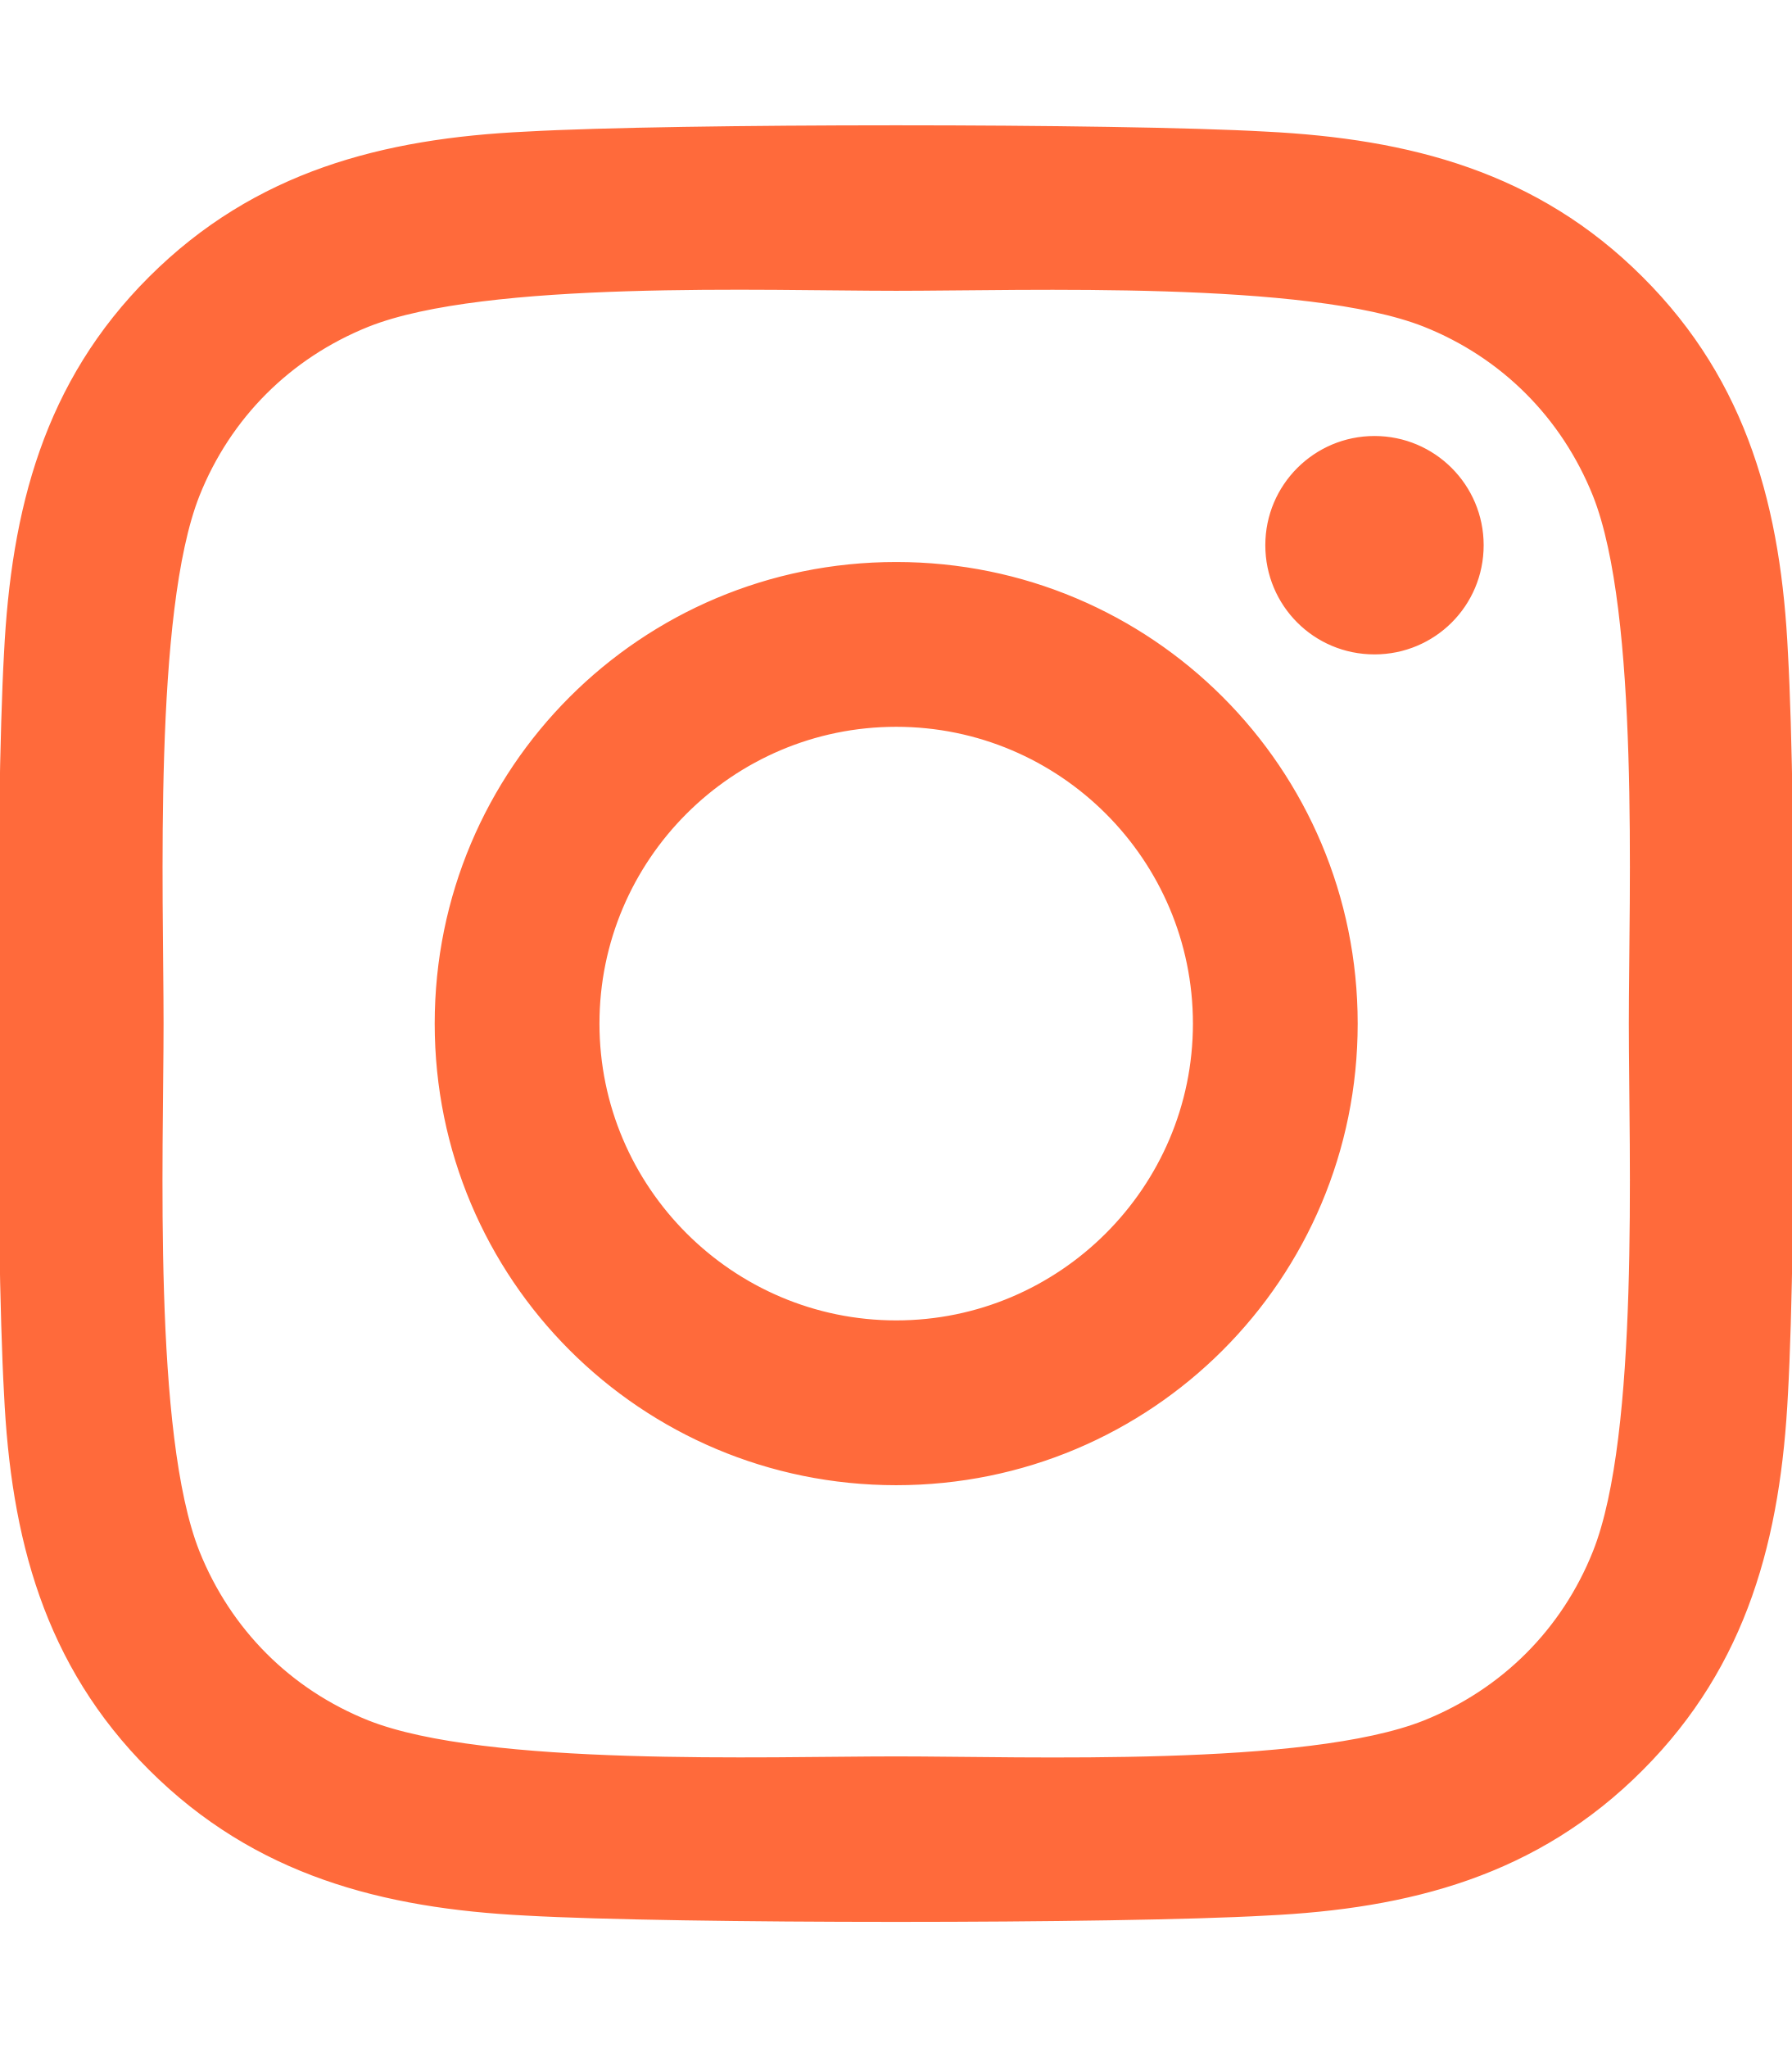
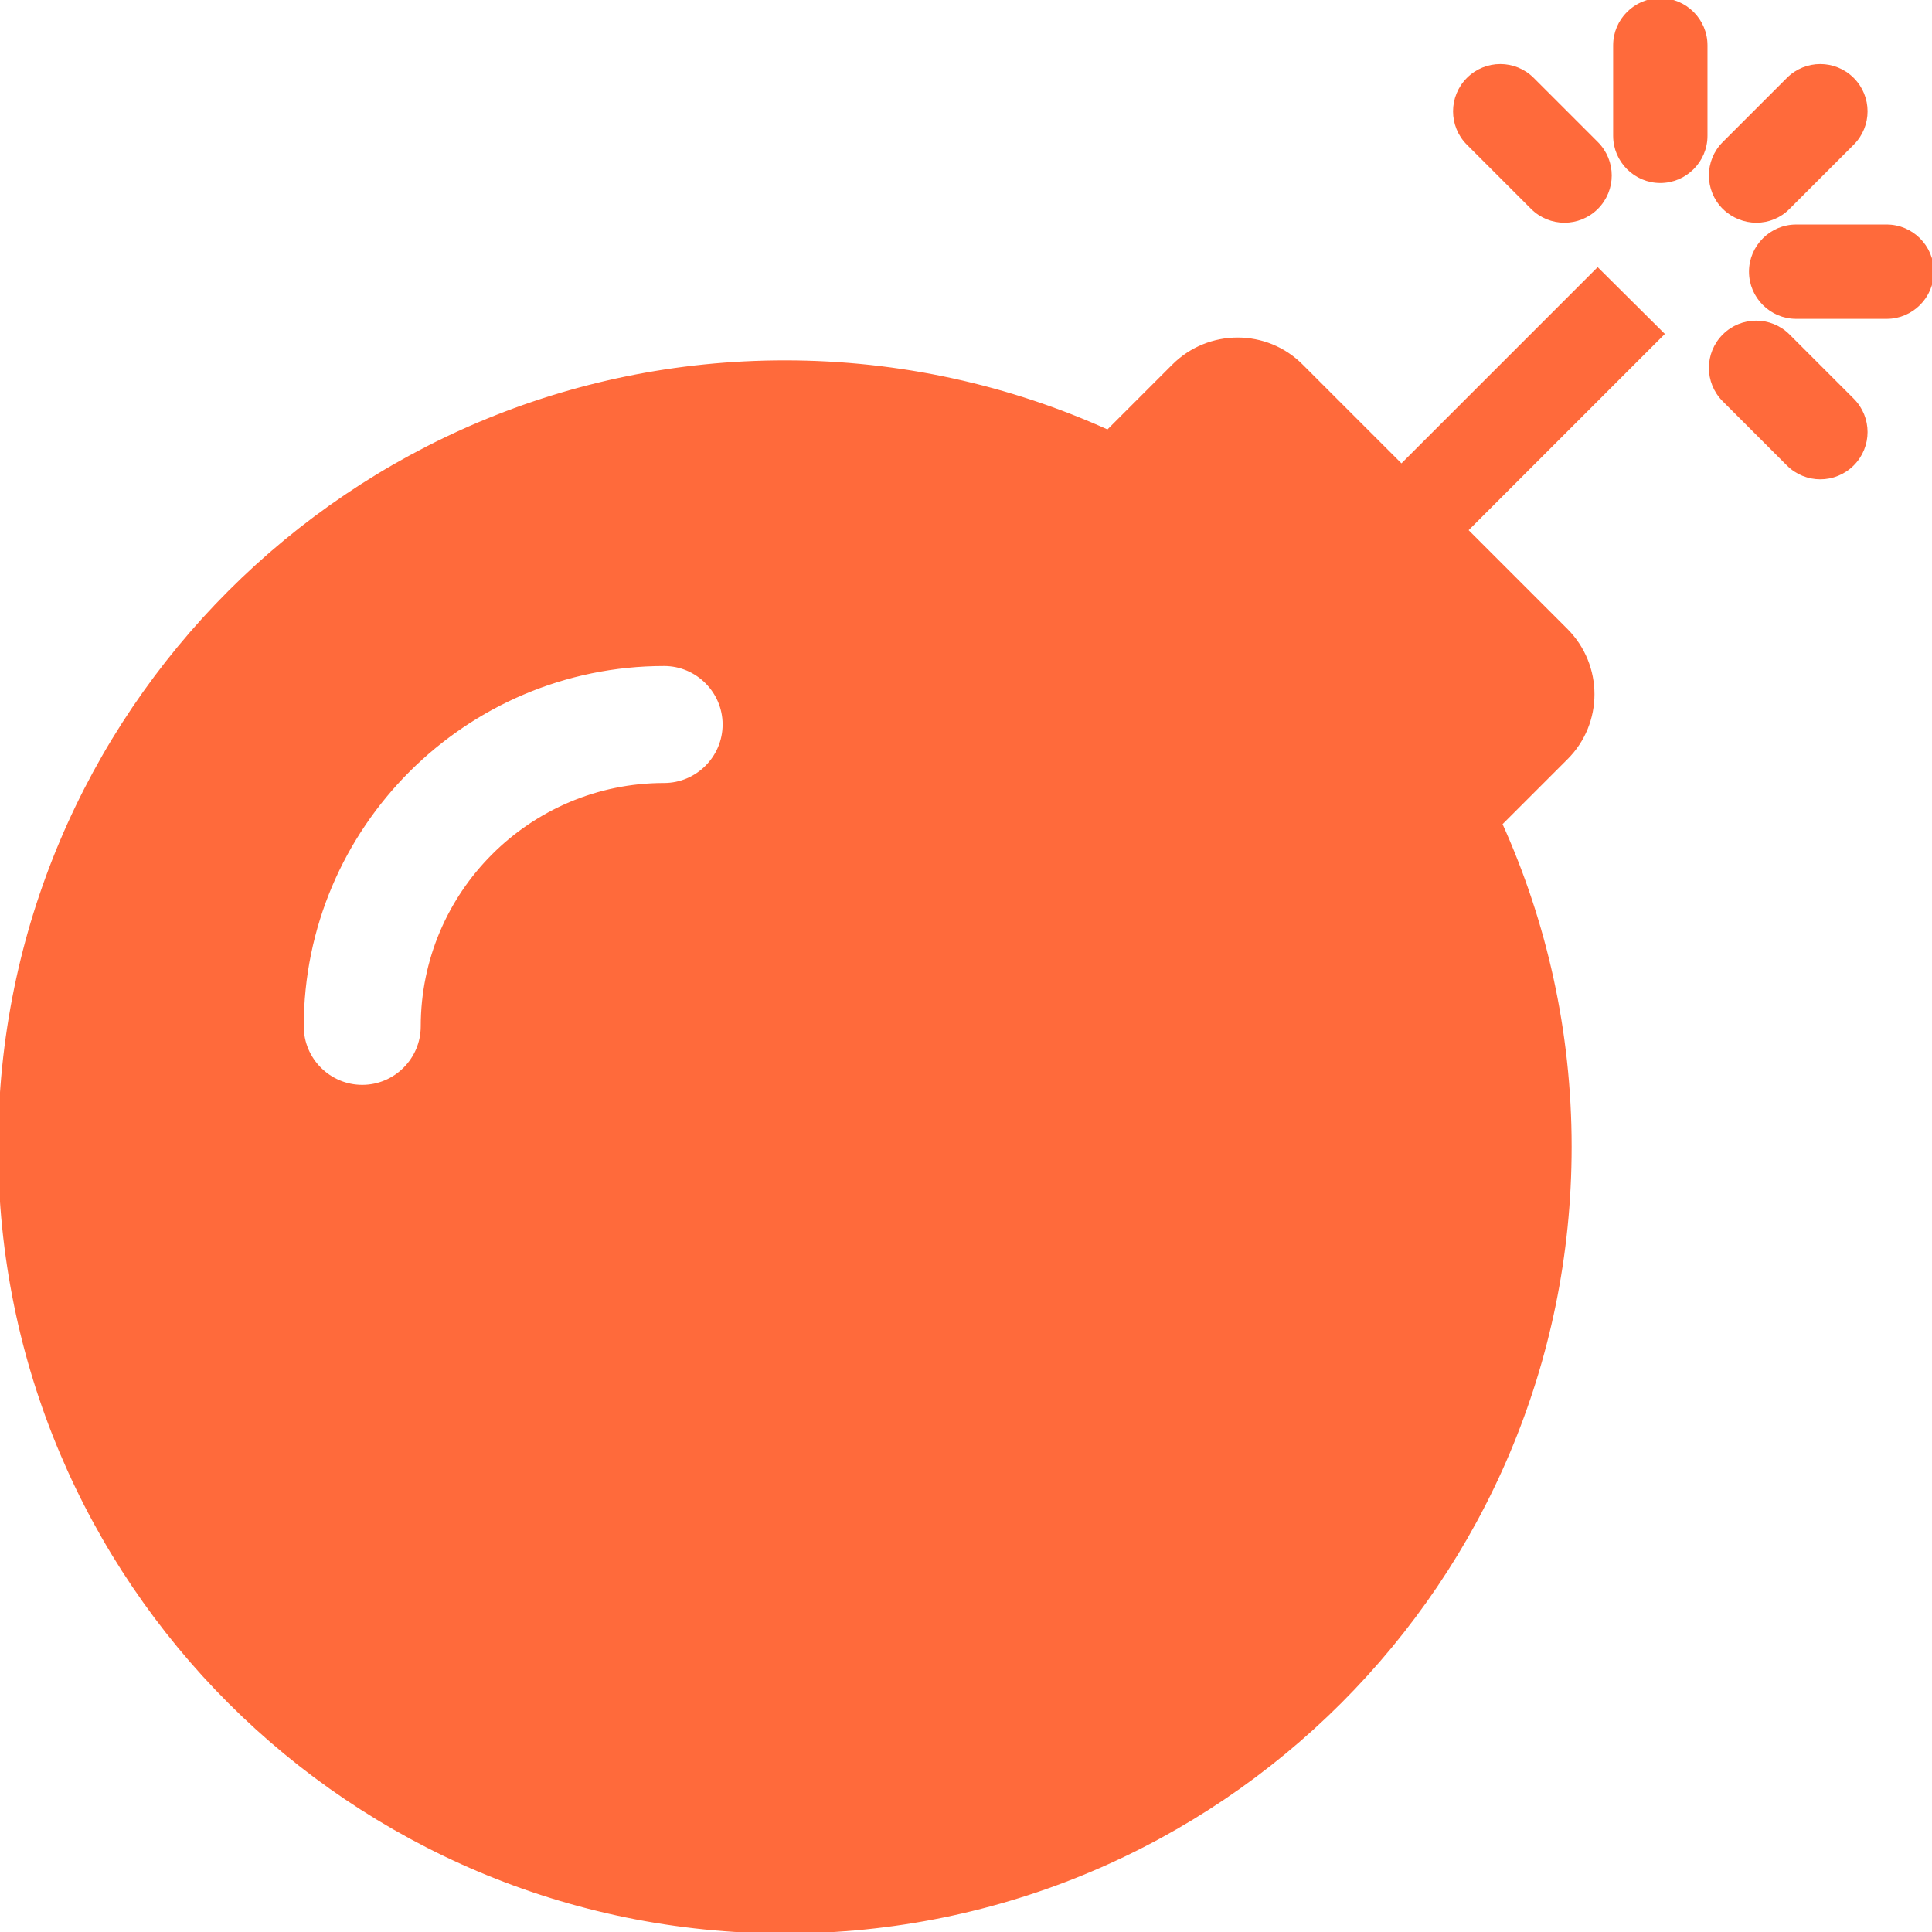
- <svg xmlns="http://www.w3.org/2000/svg" viewBox="0 0 448 512" stroke="#ff6a3b" fill="#ff6a3b">
-   <path d="M224.1 141c-63.6 0-114.9 51.3-114.9 114.9s51.3 114.9 114.9 114.9S339 319.5 339 255.9 287.7 141 224.1 141zm0 189.6c-41.1 0-74.7-33.5-74.7-74.7s33.5-74.7 74.7-74.7 74.7 33.5 74.7 74.7-33.6 74.7-74.7 74.7zm146.4-194.3c0 14.9-12 26.8-26.8 26.8-14.9 0-26.8-12-26.8-26.8s12-26.8 26.8-26.8 26.8 12 26.8 26.8zm76.1 27.2c-1.7-35.9-9.9-67.7-36.2-93.9-26.2-26.2-58-34.4-93.9-36.2-37-2.1-147.9-2.1-184.9 0-35.8 1.7-67.6 9.9-93.9 36.1s-34.4 58-36.2 93.9c-2.1 37-2.1 147.9 0 184.9 1.7 35.9 9.9 67.7 36.2 93.9s58 34.4 93.9 36.2c37 2.1 147.9 2.1 184.9 0 35.9-1.7 67.7-9.9 93.9-36.2 26.2-26.2 34.4-58 36.2-93.9 2.1-37 2.1-147.8 0-184.8zM398.8 388c-7.8 19.6-22.9 34.7-42.6 42.6-29.5 11.7-99.5 9-132.1 9s-102.7 2.6-132.1-9c-19.6-7.8-34.7-22.9-42.6-42.6-11.7-29.5-9-99.5-9-132.1s-2.6-102.7 9-132.1c7.8-19.6 22.9-34.7 42.6-42.6 29.5-11.7 99.5-9 132.1-9s102.7-2.6 132.1 9c19.6 7.8 34.7 22.9 42.6 42.6 11.7 29.5 9 99.5 9 132.1s2.7 102.7-9 132.1z" />
+ <svg xmlns="http://www.w3.org/2000/svg" viewBox="0 0 512 512" stroke="#ff6a3b" fill="#ff6a3b">
+   <path d="M440.5 88.5l-52 52L415 167c9.4 9.4 9.4 24.6 0 33.9l-17.4 17.4c11.8 26.1 18.4 55.1 18.4 85.6 0 114.9-93.1 208-208 208S0 418.9 0 304 93.1 96 208 96c30.5 0 59.5 6.6 85.6 18.4L311 97c9.4-9.4 24.6-9.4 33.9 0l26.5 26.5 52-52 17.1 17zM500 60h-24c-6.6 0-12 5.4-12 12s5.4 12 12 12h24c6.6 0 12-5.4 12-12s-5.4-12-12-12zM440 0c-6.6 0-12 5.4-12 12v24c0 6.6 5.4 12 12 12s12-5.4 12-12V12c0-6.6-5.4-12-12-12zm33.9 55l17-17c4.7-4.7 4.7-12.3 0-17-4.7-4.7-12.3-4.7-17 0l-17 17c-4.7 4.7-4.7 12.3 0 17 4.8 4.7 12.4 4.7 17 0zm-67.8 0c4.7 4.7 12.3 4.7 17 0 4.7-4.7 4.7-12.3 0-17l-17-17c-4.7-4.7-12.3-4.7-17 0-4.7 4.7-4.7 12.3 0 17l17 17zm67.8 34c-4.7-4.7-12.3-4.7-17 0-4.7 4.7-4.7 12.3 0 17l17 17c4.7 4.7 12.3 4.7 17 0 4.7-4.7 4.7-12.3 0-17l-17-17zM112 272c0-35.3 28.7-64 64-64 8.8 0 16-7.2 16-16s-7.2-16-16-16c-52.9 0-96 43.1-96 96 0 8.8 7.2 16 16 16s16-7.2 16-16z" />
</svg>
